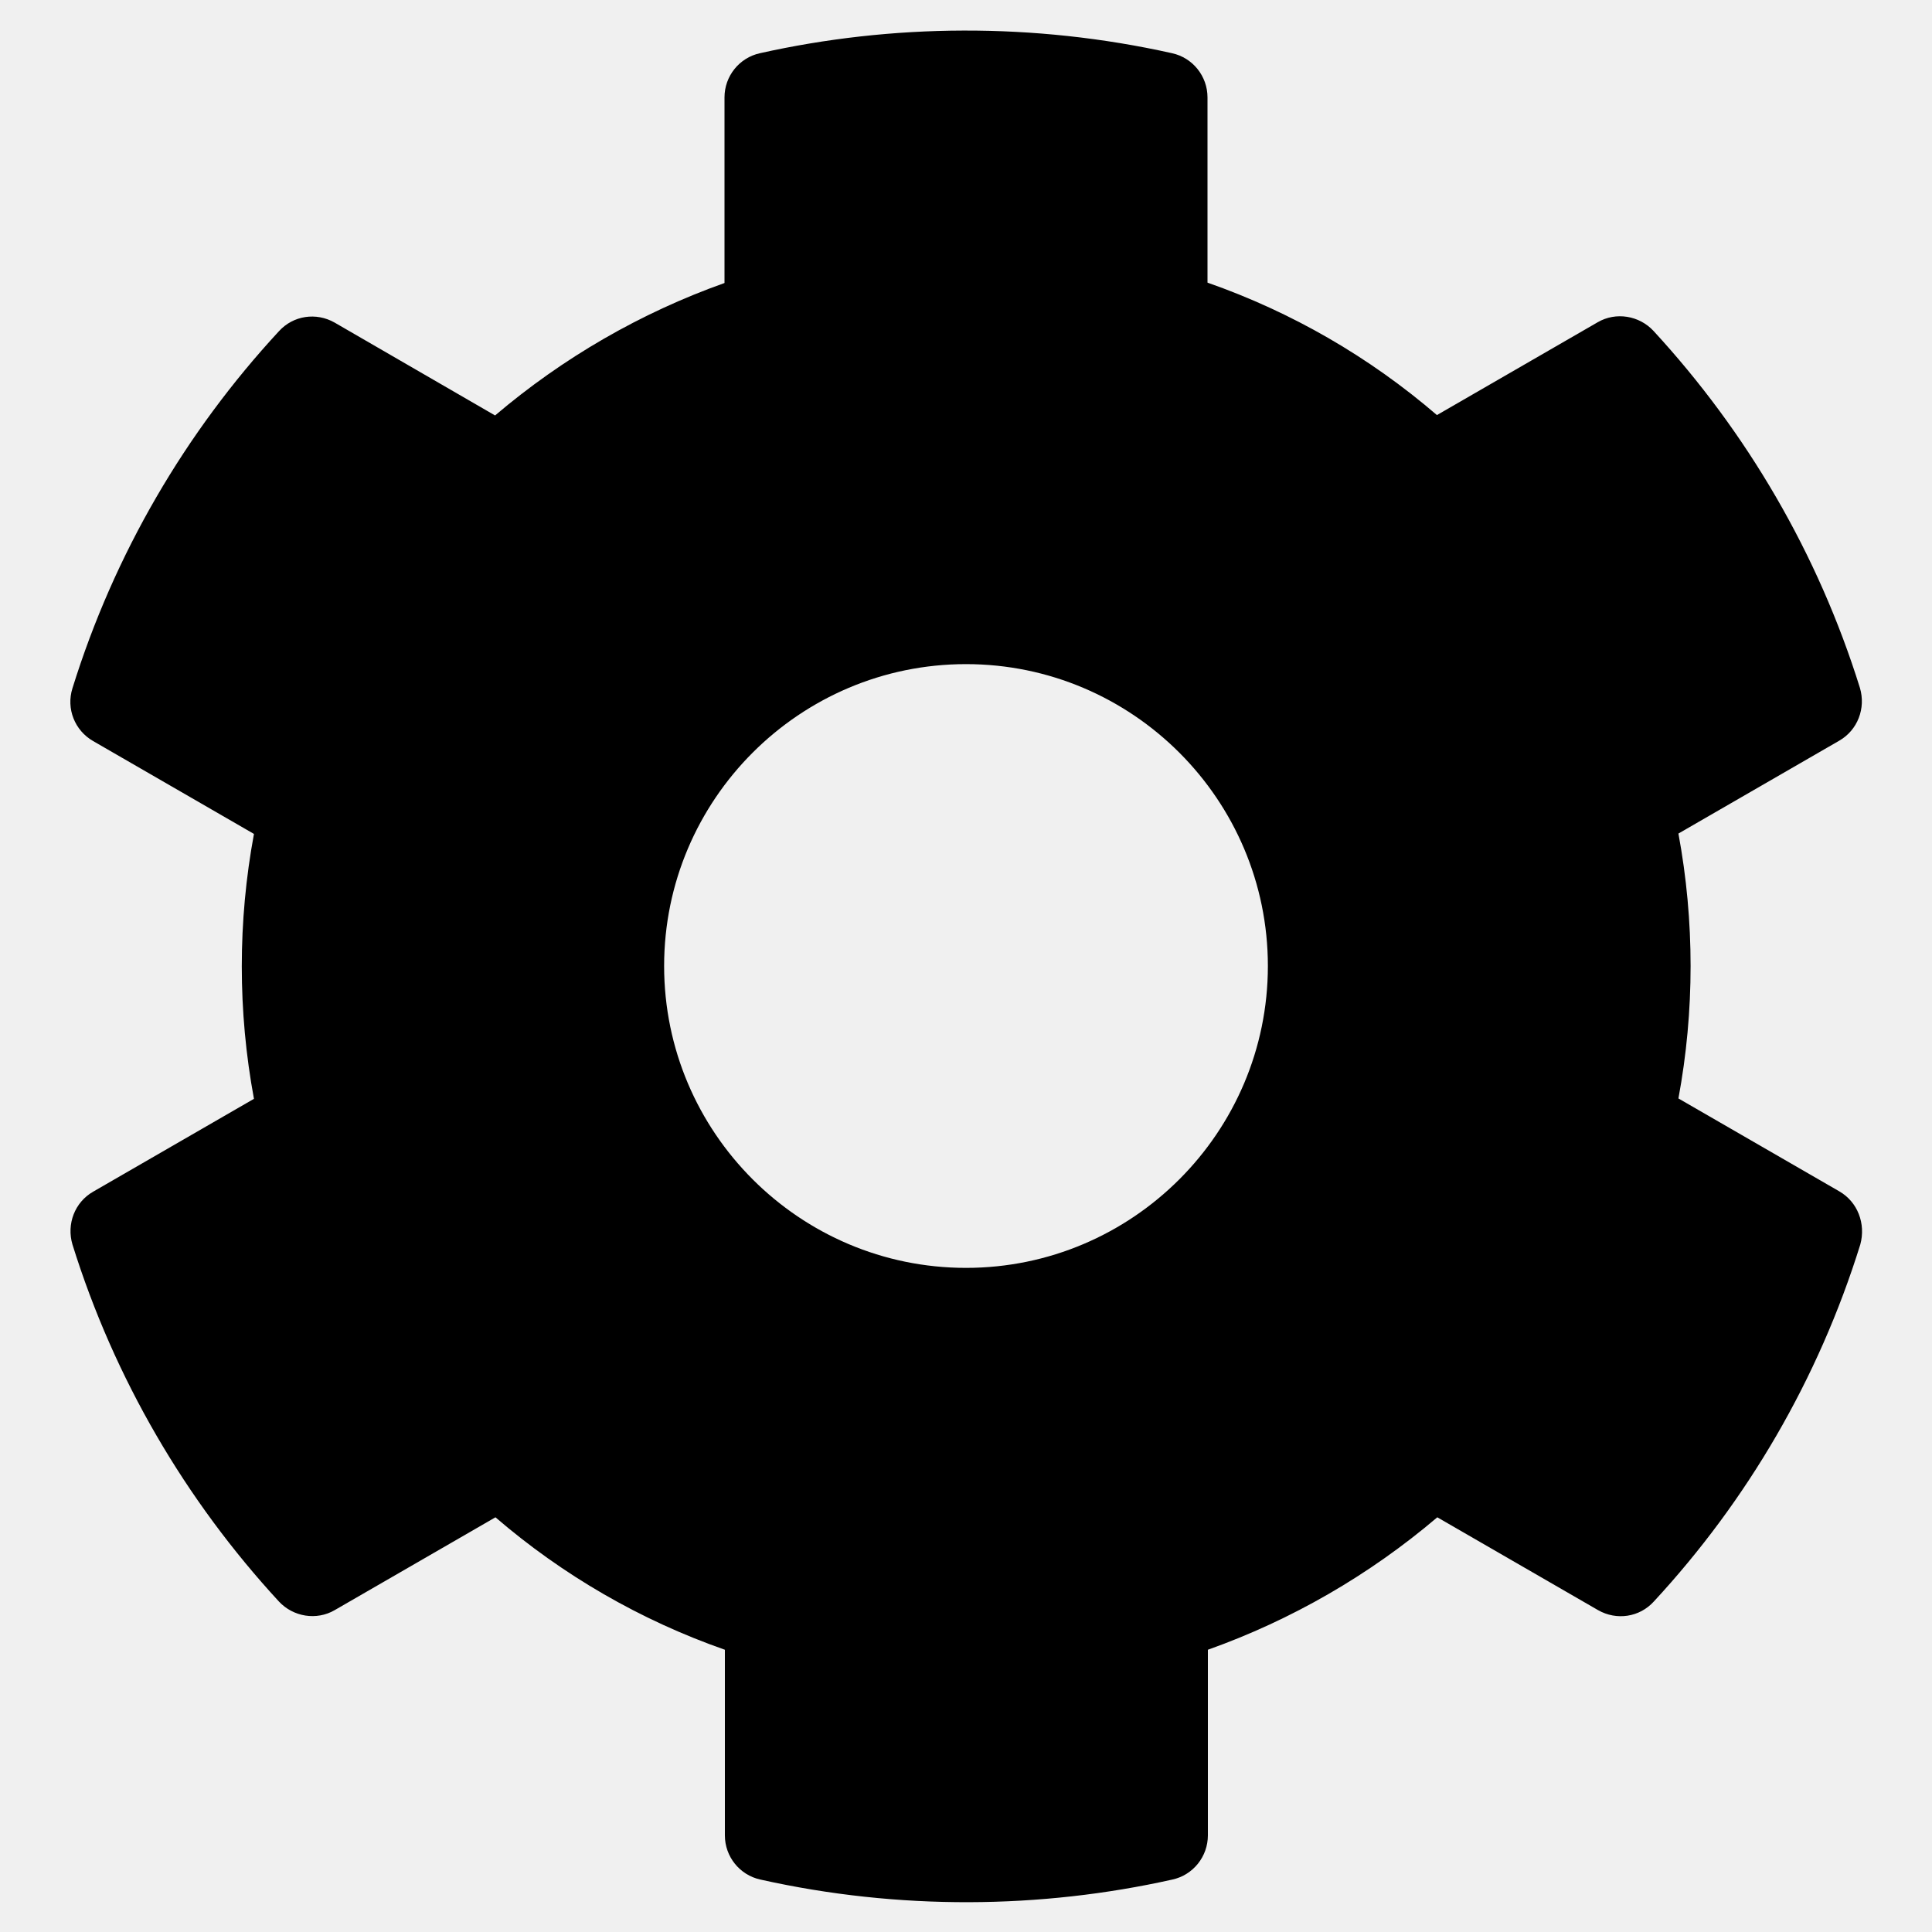
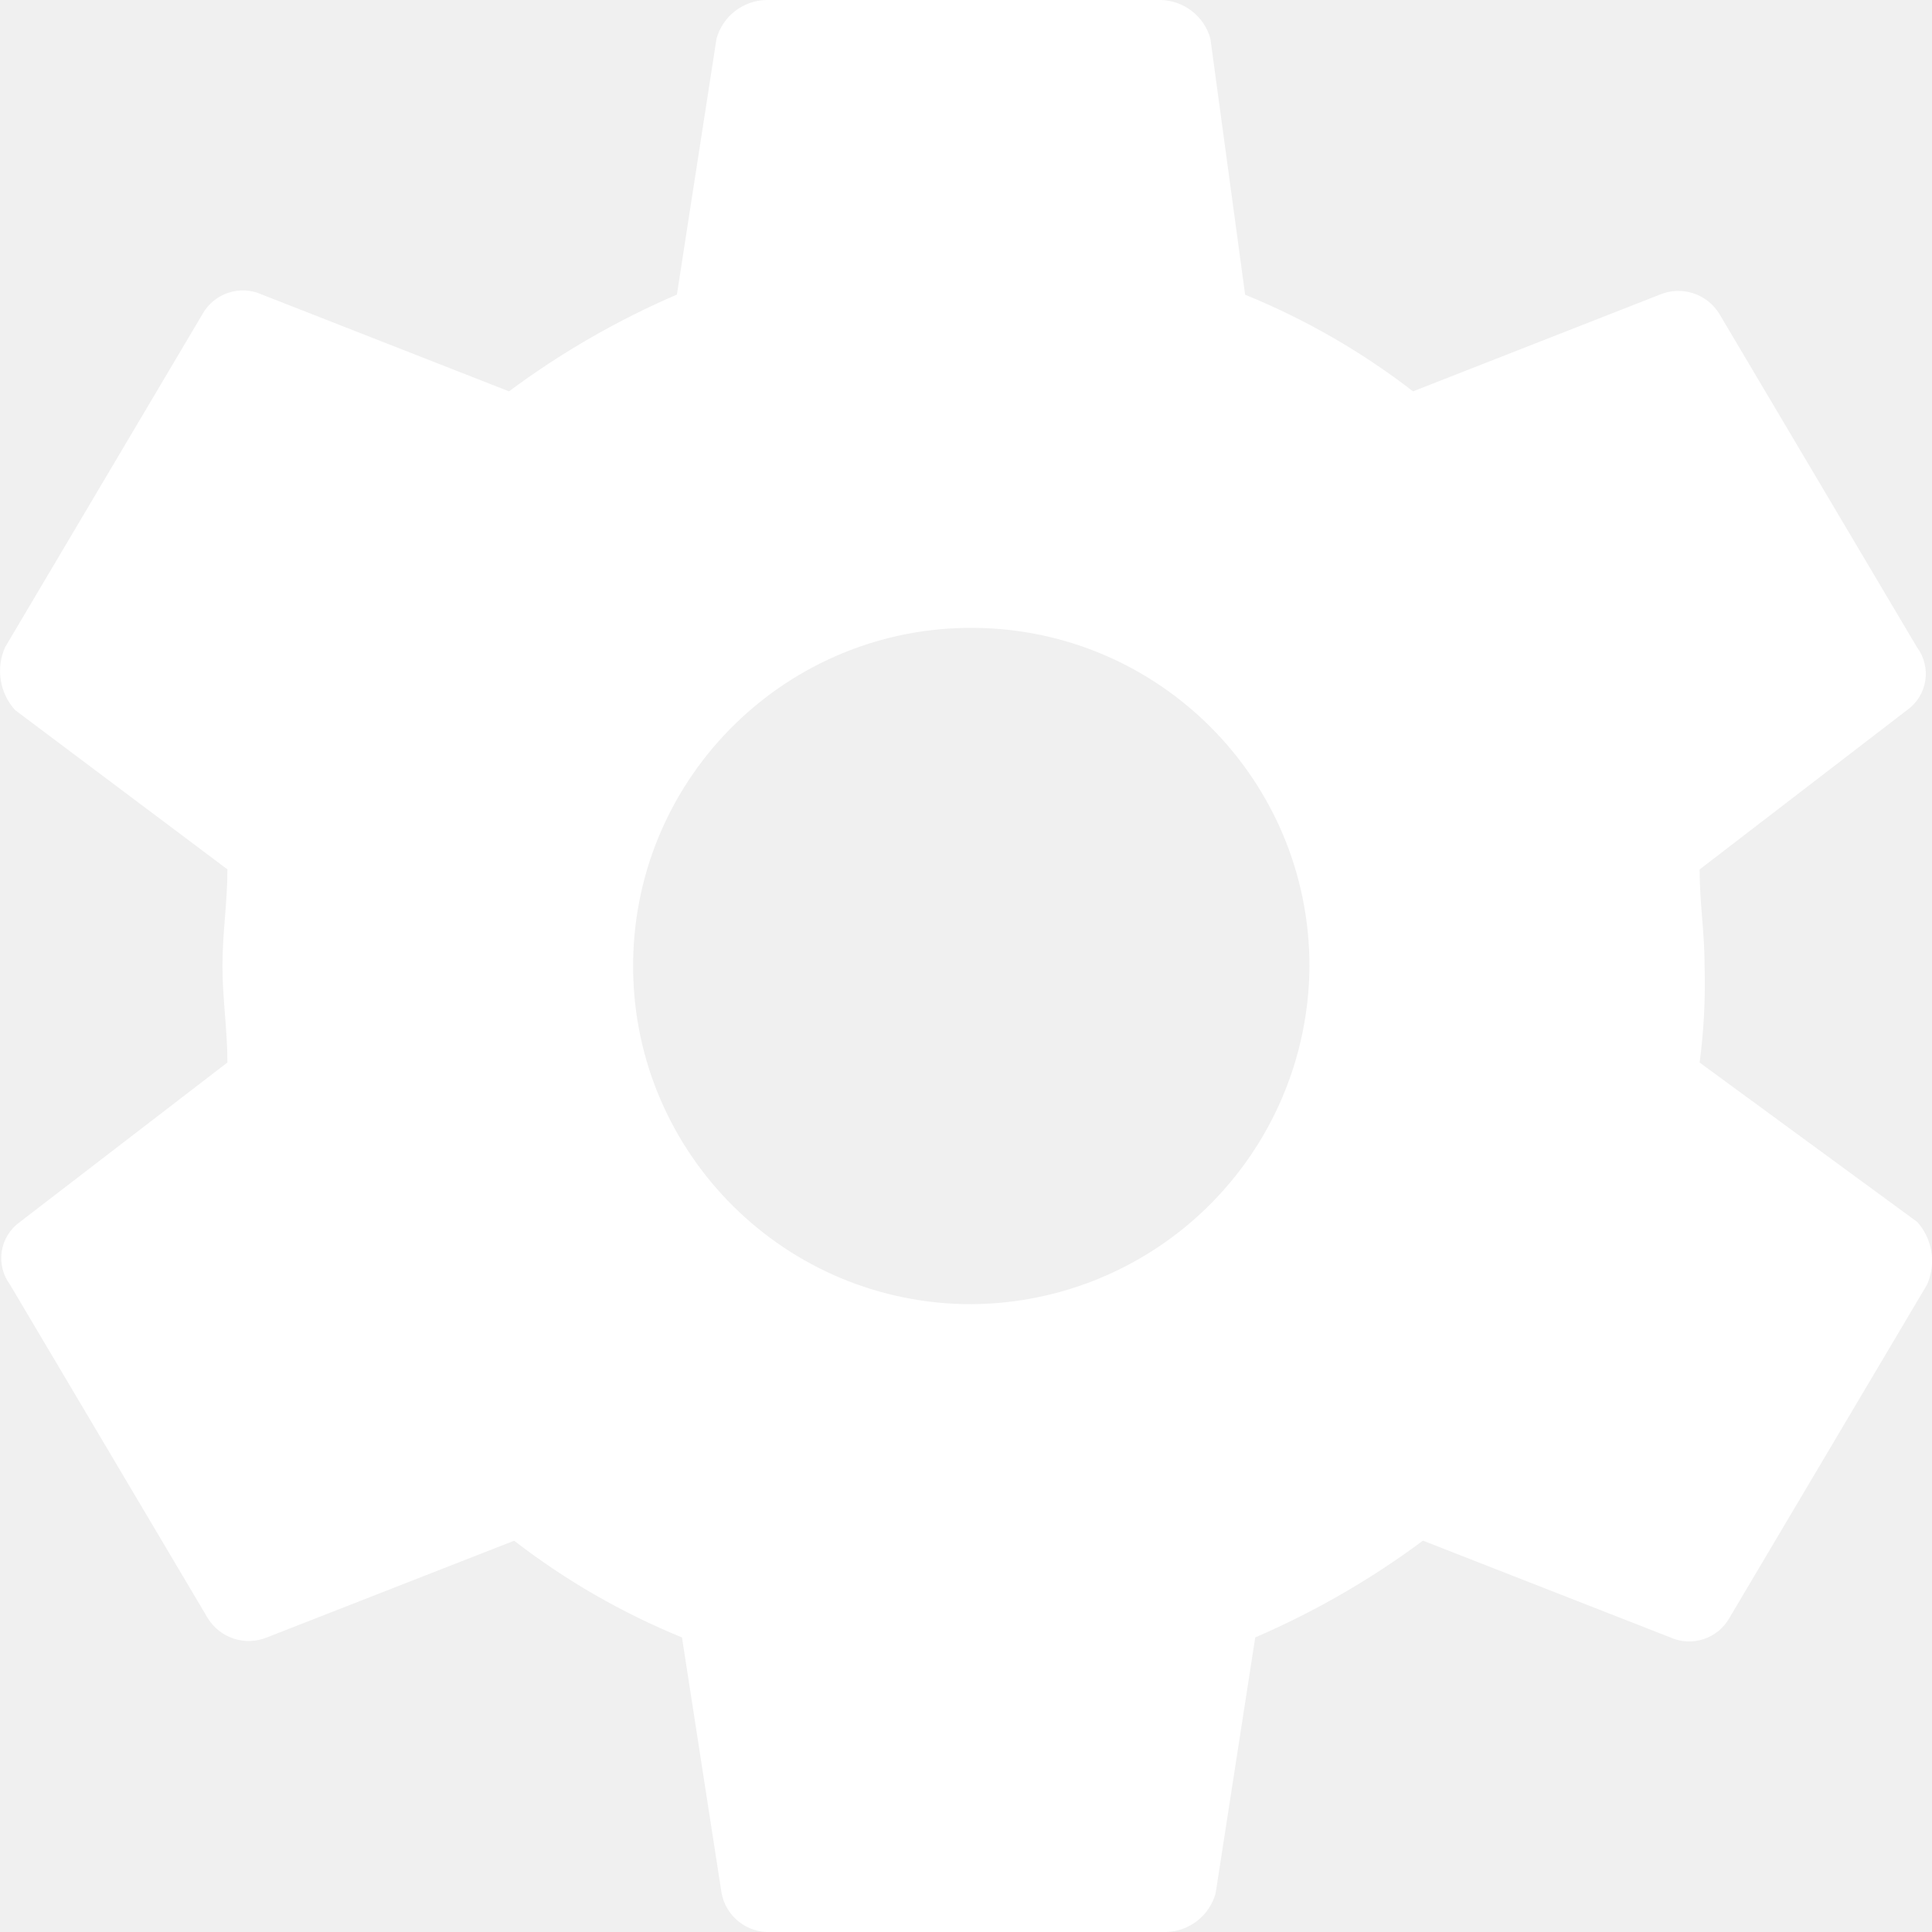
- <svg xmlns="http://www.w3.org/2000/svg" aria-hidden="true" focusable="false" data-prefix="fas" data-icon="cog" class="svg-inline--fa fa-cog fa-w-16" role="img" viewBox="0 0 512 512">
-   <path fill="currentColor" d="M487.4 315.7l-42.6-24.6c4.3-23.2 4.3-47 0-70.2l42.6-24.6c4.9-2.8 7.1-8.6 5.5-14-11.1-35.6-30-67.8-54.7-94.6-3.8-4.1-10-5.1-14.8-2.3L380.8 110c-17.9-15.4-38.5-27.3-60.8-35.1V25.8c0-5.6-3.9-10.5-9.4-11.7-36.7-8.2-74.3-7.8-109.2 0-5.5 1.2-9.4 6.1-9.4 11.7V75c-22.2 7.9-42.8 19.8-60.8 35.1L88.7 85.5c-4.9-2.8-11-1.9-14.8 2.3-24.7 26.7-43.6 58.9-54.7 94.6-1.7 5.4.6 11.2 5.5 14L67.3 221c-4.3 23.2-4.3 47 0 70.2l-42.6 24.6c-4.9 2.8-7.1 8.6-5.5 14 11.1 35.6 30 67.8 54.7 94.6 3.8 4.1 10 5.1 14.8 2.3l42.6-24.6c17.9 15.4 38.5 27.3 60.8 35.1v49.2c0 5.6 3.9 10.5 9.4 11.7 36.7 8.2 74.3 7.8 109.2 0 5.5-1.2 9.4-6.1 9.4-11.7v-49.2c22.2-7.9 42.8-19.8 60.8-35.1l42.6 24.6c4.9 2.8 11 1.9 14.8-2.3 24.7-26.7 43.6-58.9 54.7-94.6 1.5-5.5-.7-11.3-5.6-14.1zM256 336c-44.1 0-80-35.9-80-80s35.9-80 80-80 80 35.9 80 80-35.9 80-80 80z" />
+ <svg xmlns="http://www.w3.org/2000/svg" width="29.25" height="29.25" viewBox="0 0 29.25 29.25">
+   <path id="Icon_ionic-md-settings" data-name="Icon ionic-md-settings" d="M29.107,19.462A9.146,9.146,0,0,0,29.182,18c0-.512-.075-.95-.075-1.462l3.141-2.413a.672.672,0,0,0,.15-.95L29.406,8.128a.728.728,0,0,0-.9-.293L24.768,9.3a10.886,10.886,0,0,0-2.542-1.463L21.7,3.96a.8.8,0,0,0-.748-.585H14.971a.8.8,0,0,0-.748.585l-.6,3.875A12.665,12.665,0,0,0,11.081,9.3L7.342,7.835a.7.7,0,0,0-.9.293L3.452,13.174a.883.883,0,0,0,.15.95l3.216,2.413c0,.512-.075.95-.075,1.462s.075.95.075,1.462L3.677,21.875a.672.672,0,0,0-.15.95l2.992,5.046a.728.728,0,0,0,.9.293l3.74-1.463A10.884,10.884,0,0,0,13.7,28.165l.6,3.875a.725.725,0,0,0,.748.585h5.983a.8.8,0,0,0,.748-.585l.6-3.875A12.658,12.658,0,0,0,24.918,26.7l3.74,1.463a.7.7,0,0,0,.9-.293l2.992-5.046a.882.882,0,0,0-.15-.95ZM17.963,23.119A5.12,5.12,0,1,1,23.2,18,5.146,5.146,0,0,1,17.963,23.119Z" transform="translate(-3.375 -3.375)" fill="#fff" />
</svg>
